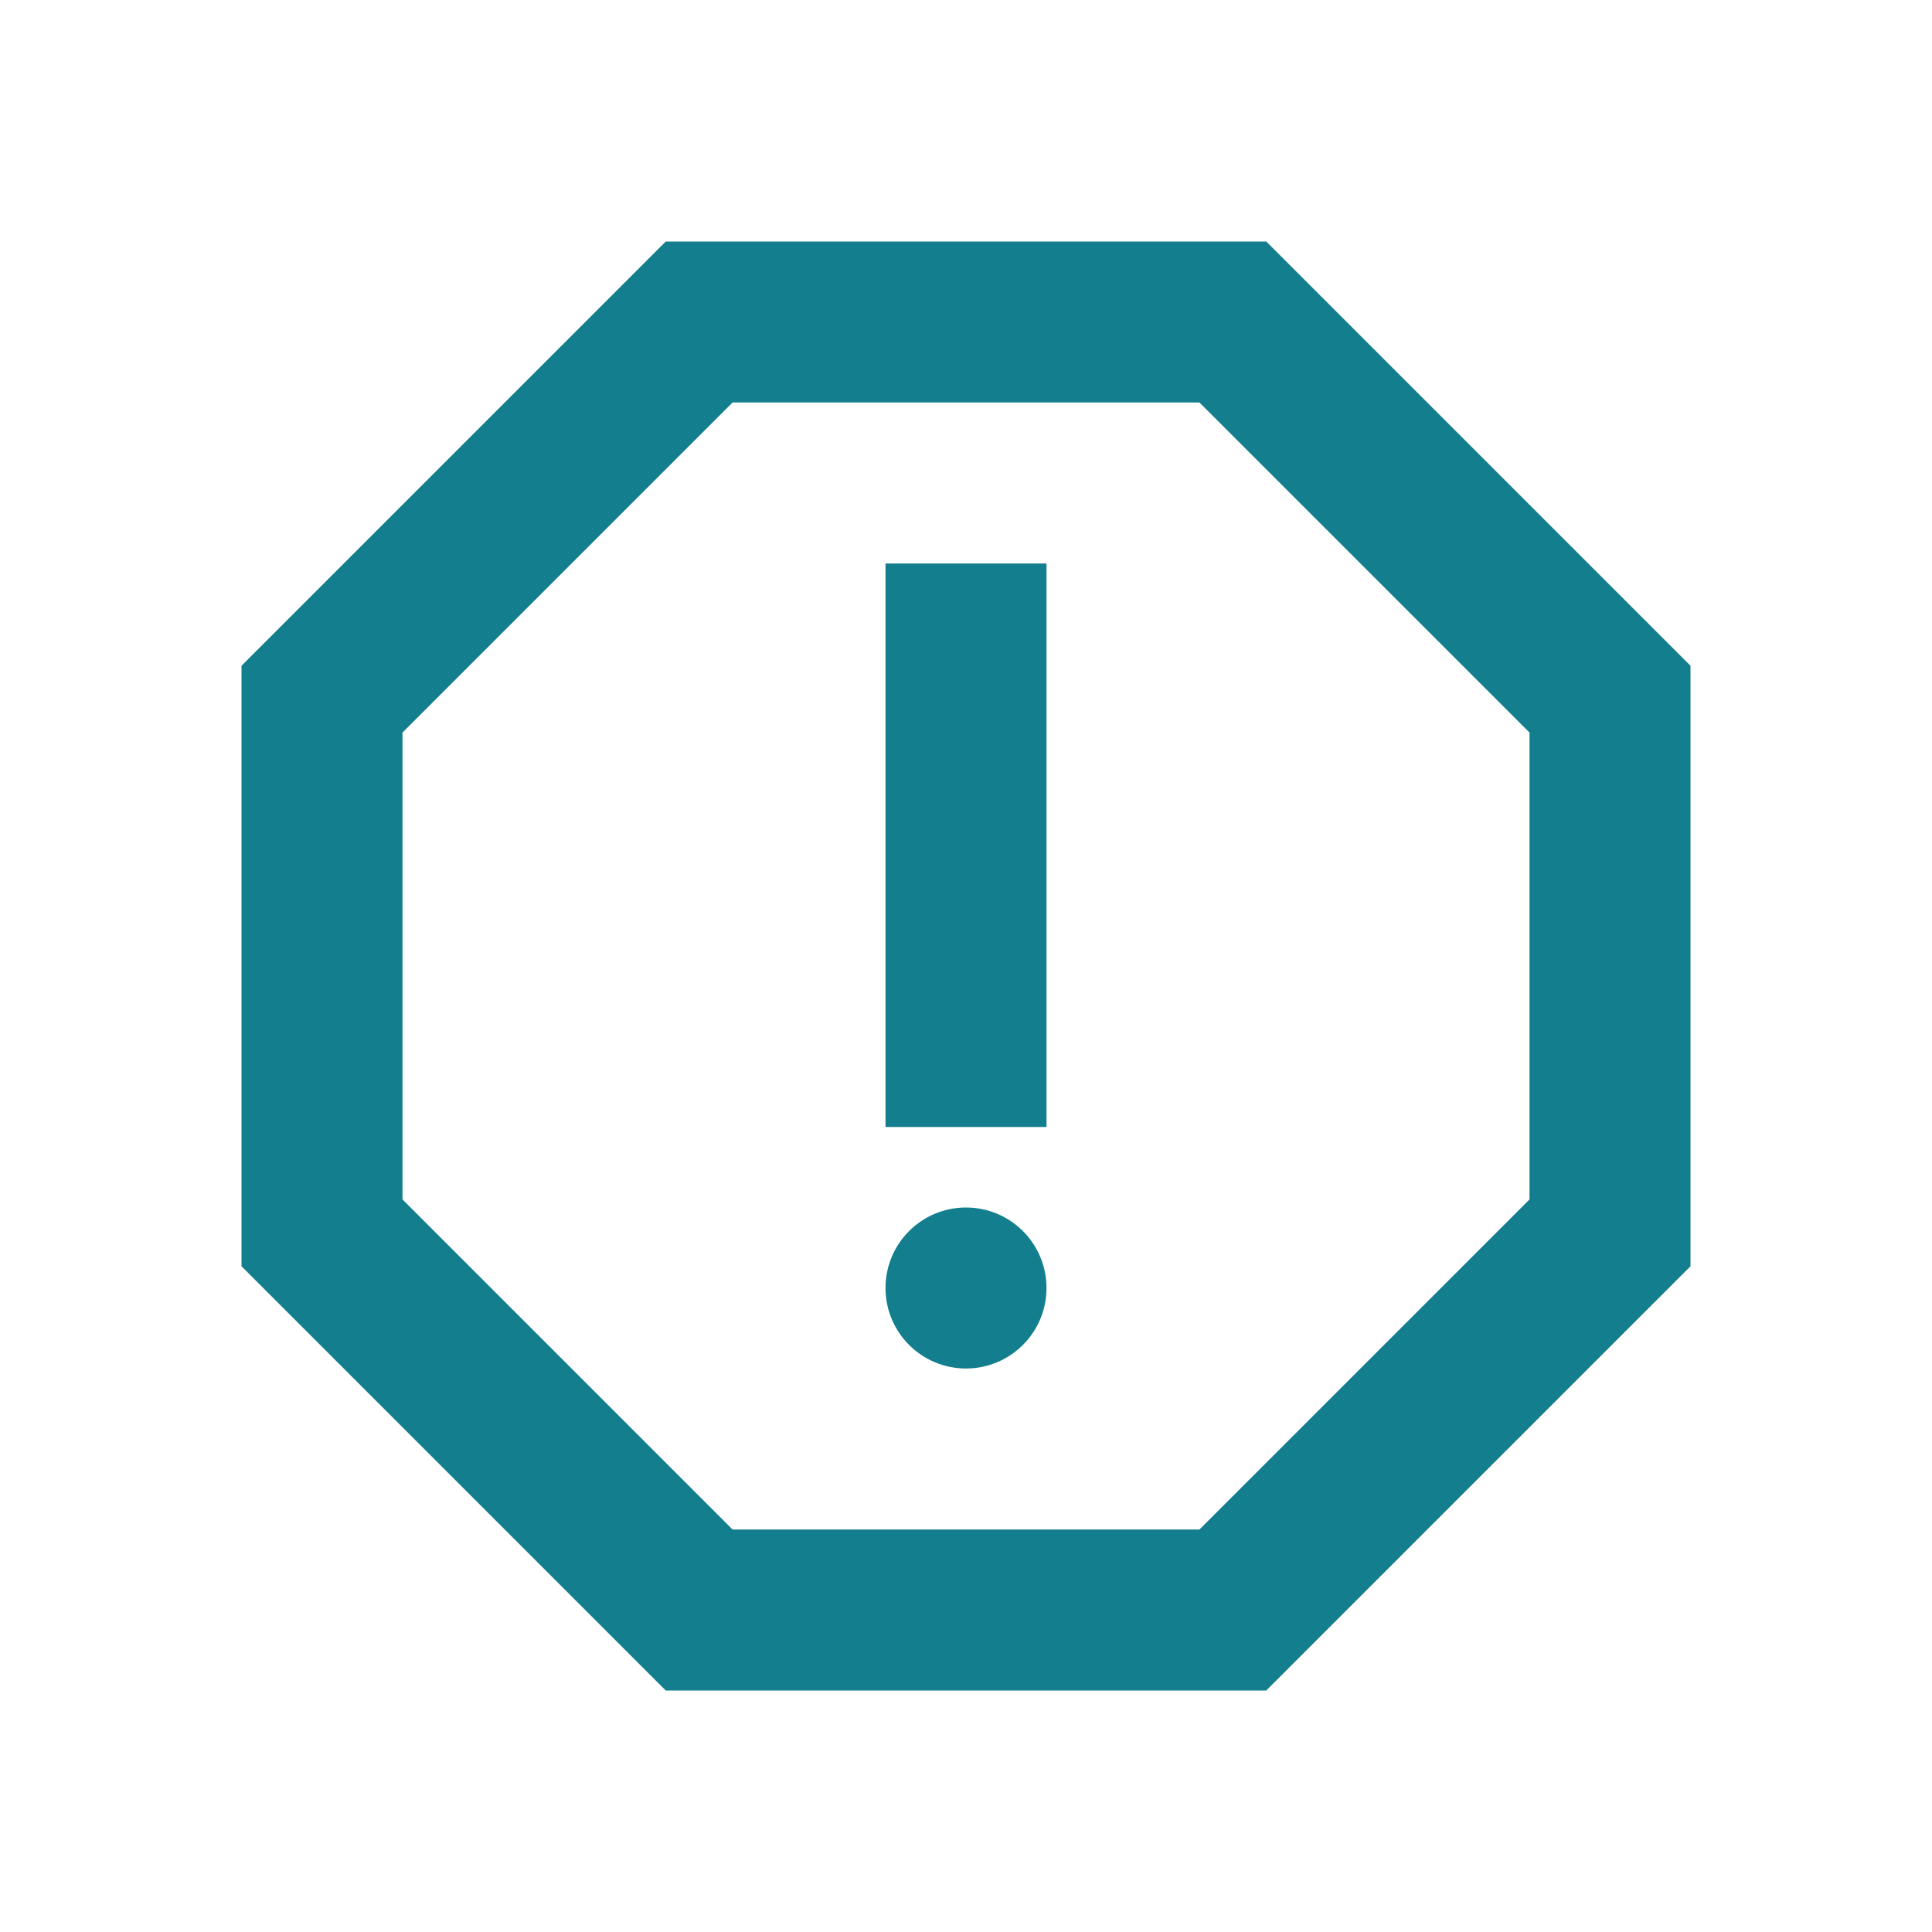
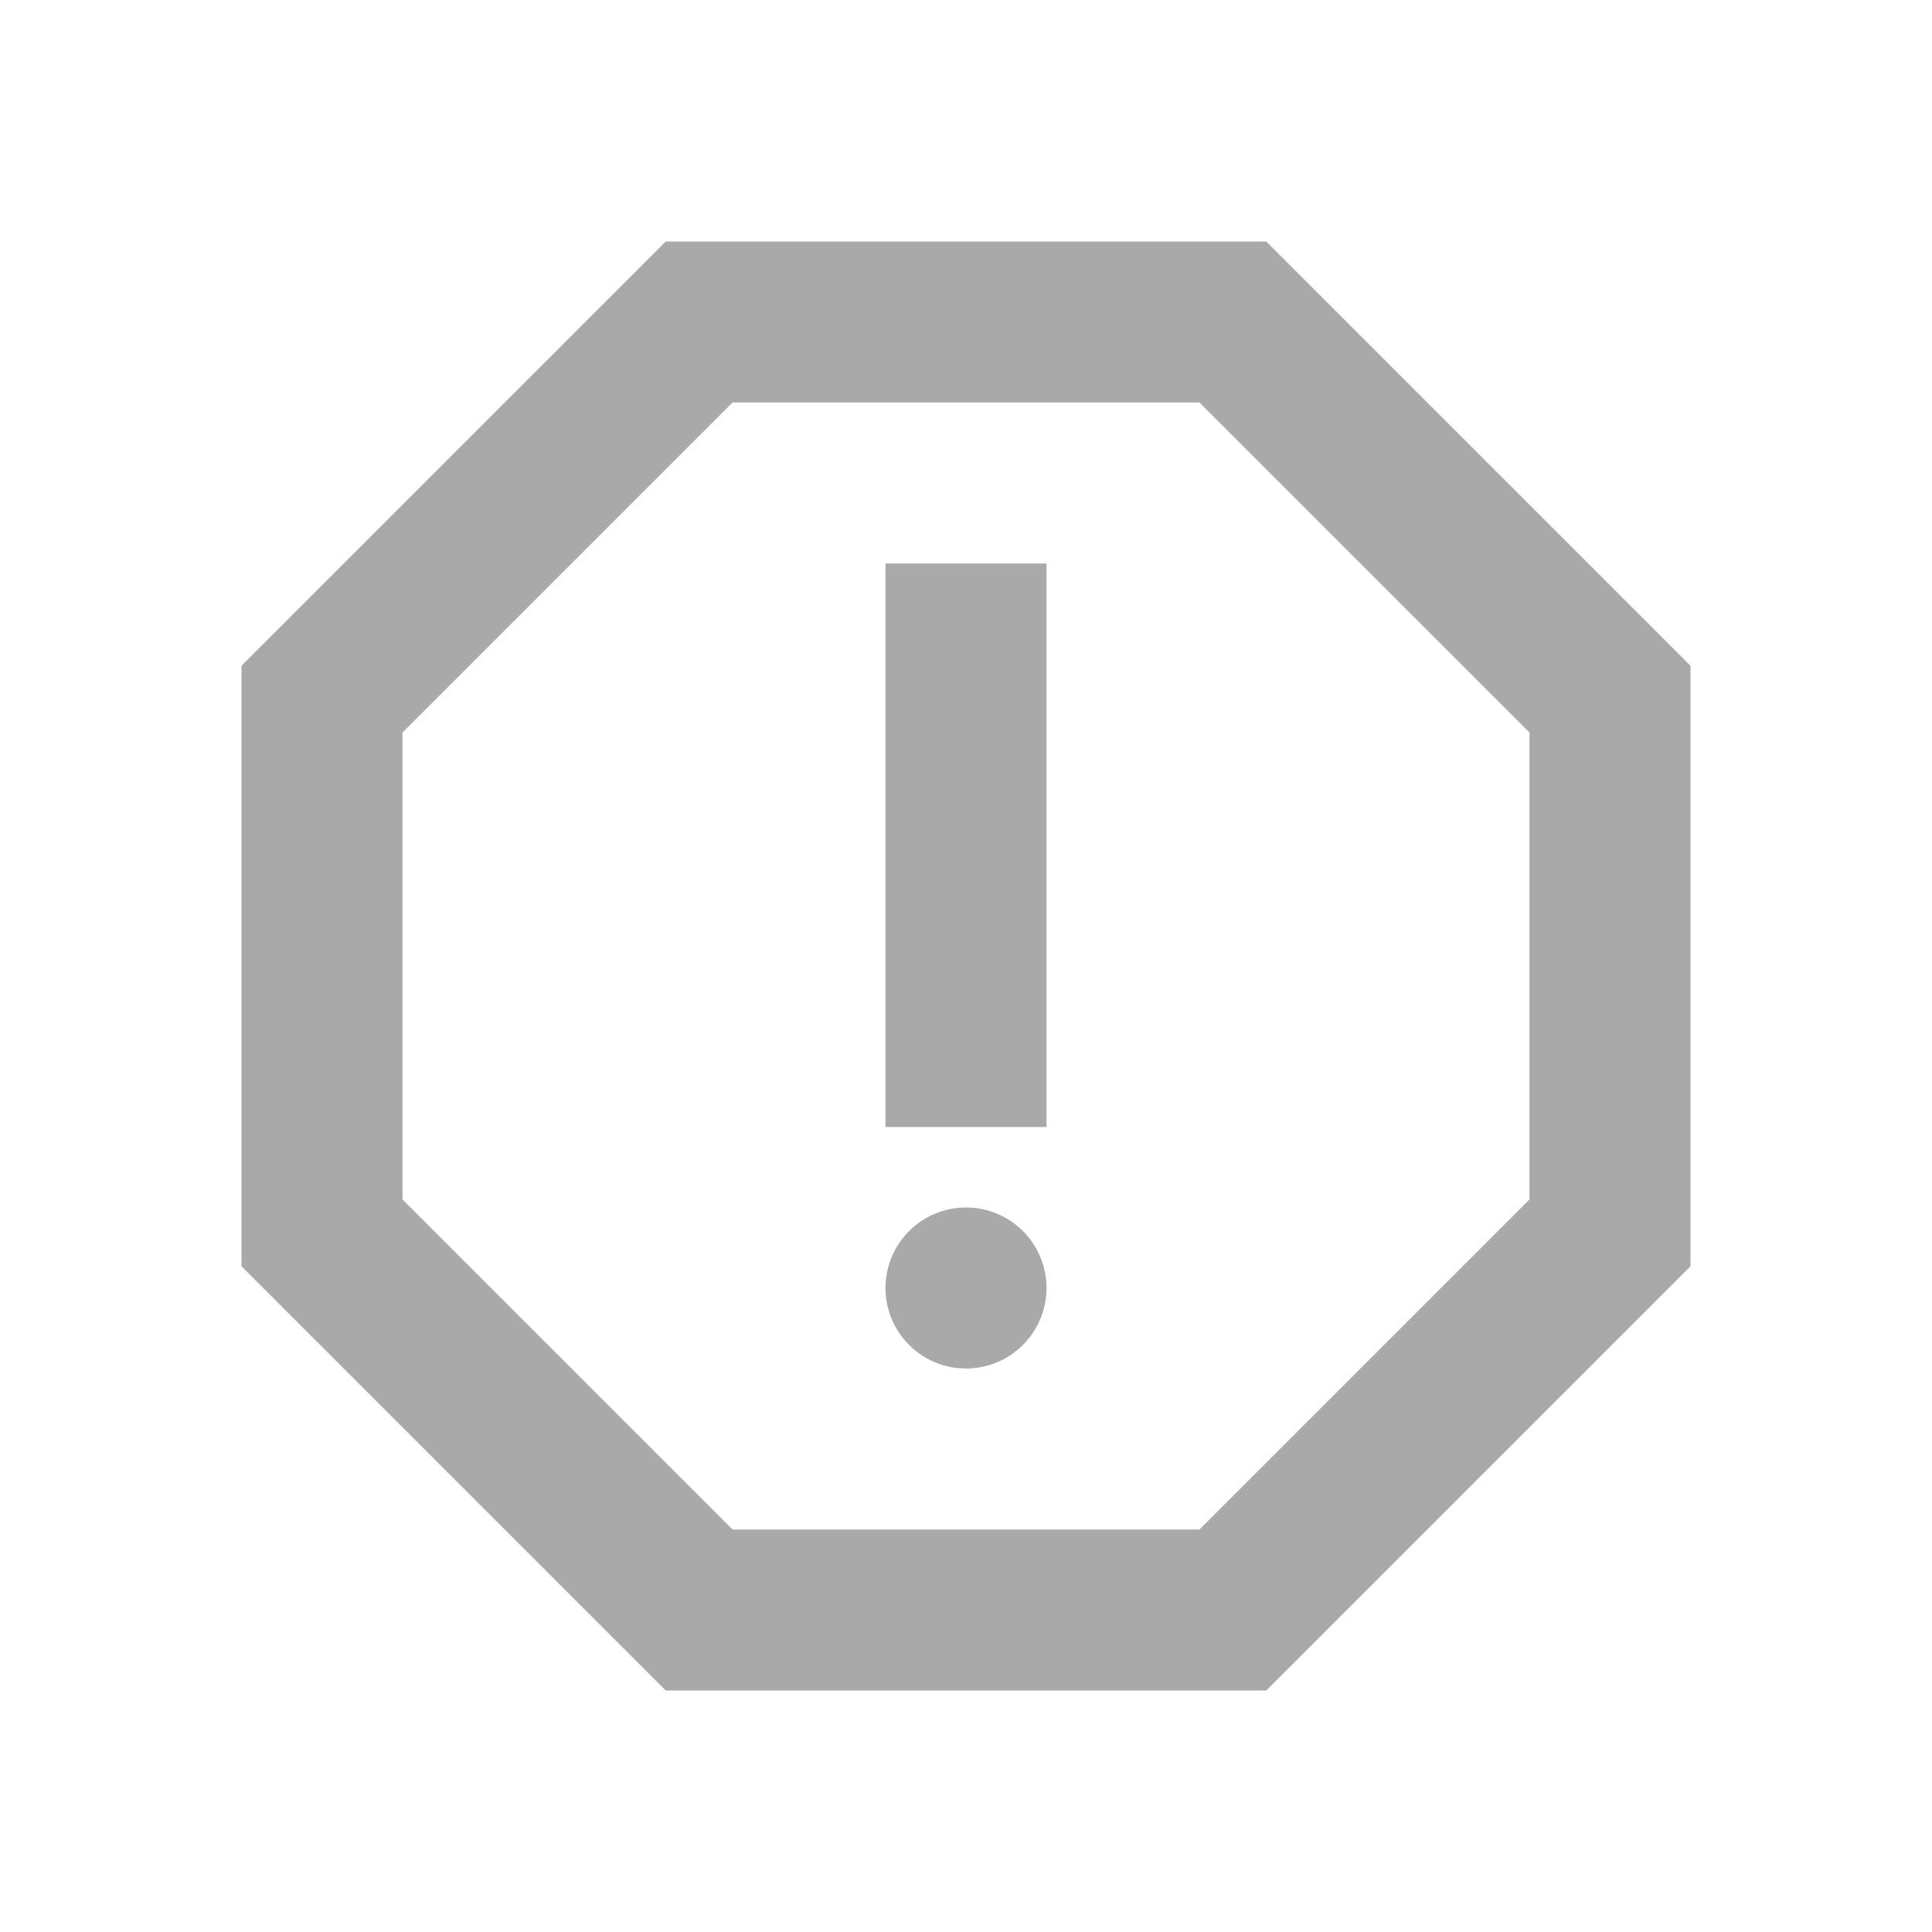
- <svg xmlns="http://www.w3.org/2000/svg" fill="#137E8D" width="65" height="65" viewBox="0 0 24 24">
+ <svg xmlns="http://www.w3.org/2000/svg" fill="#A9A9A9" width="65" height="65" viewBox="0 0 24 24">
  <path fill="none" d="M0 0h24v24H0V0z" />
  <path d="M15.73 3H8.27L3 8.27v7.46L8.27 21h7.46L21 15.73V8.27L15.73 3zM19 14.9L14.9 19H9.1L5 14.9V9.1L9.1 5h5.8L19 9.1v5.8z" />
  <circle cx="12" cy="16" r="1" />
  <path d="M11 7h2v7h-2z" />
</svg>
